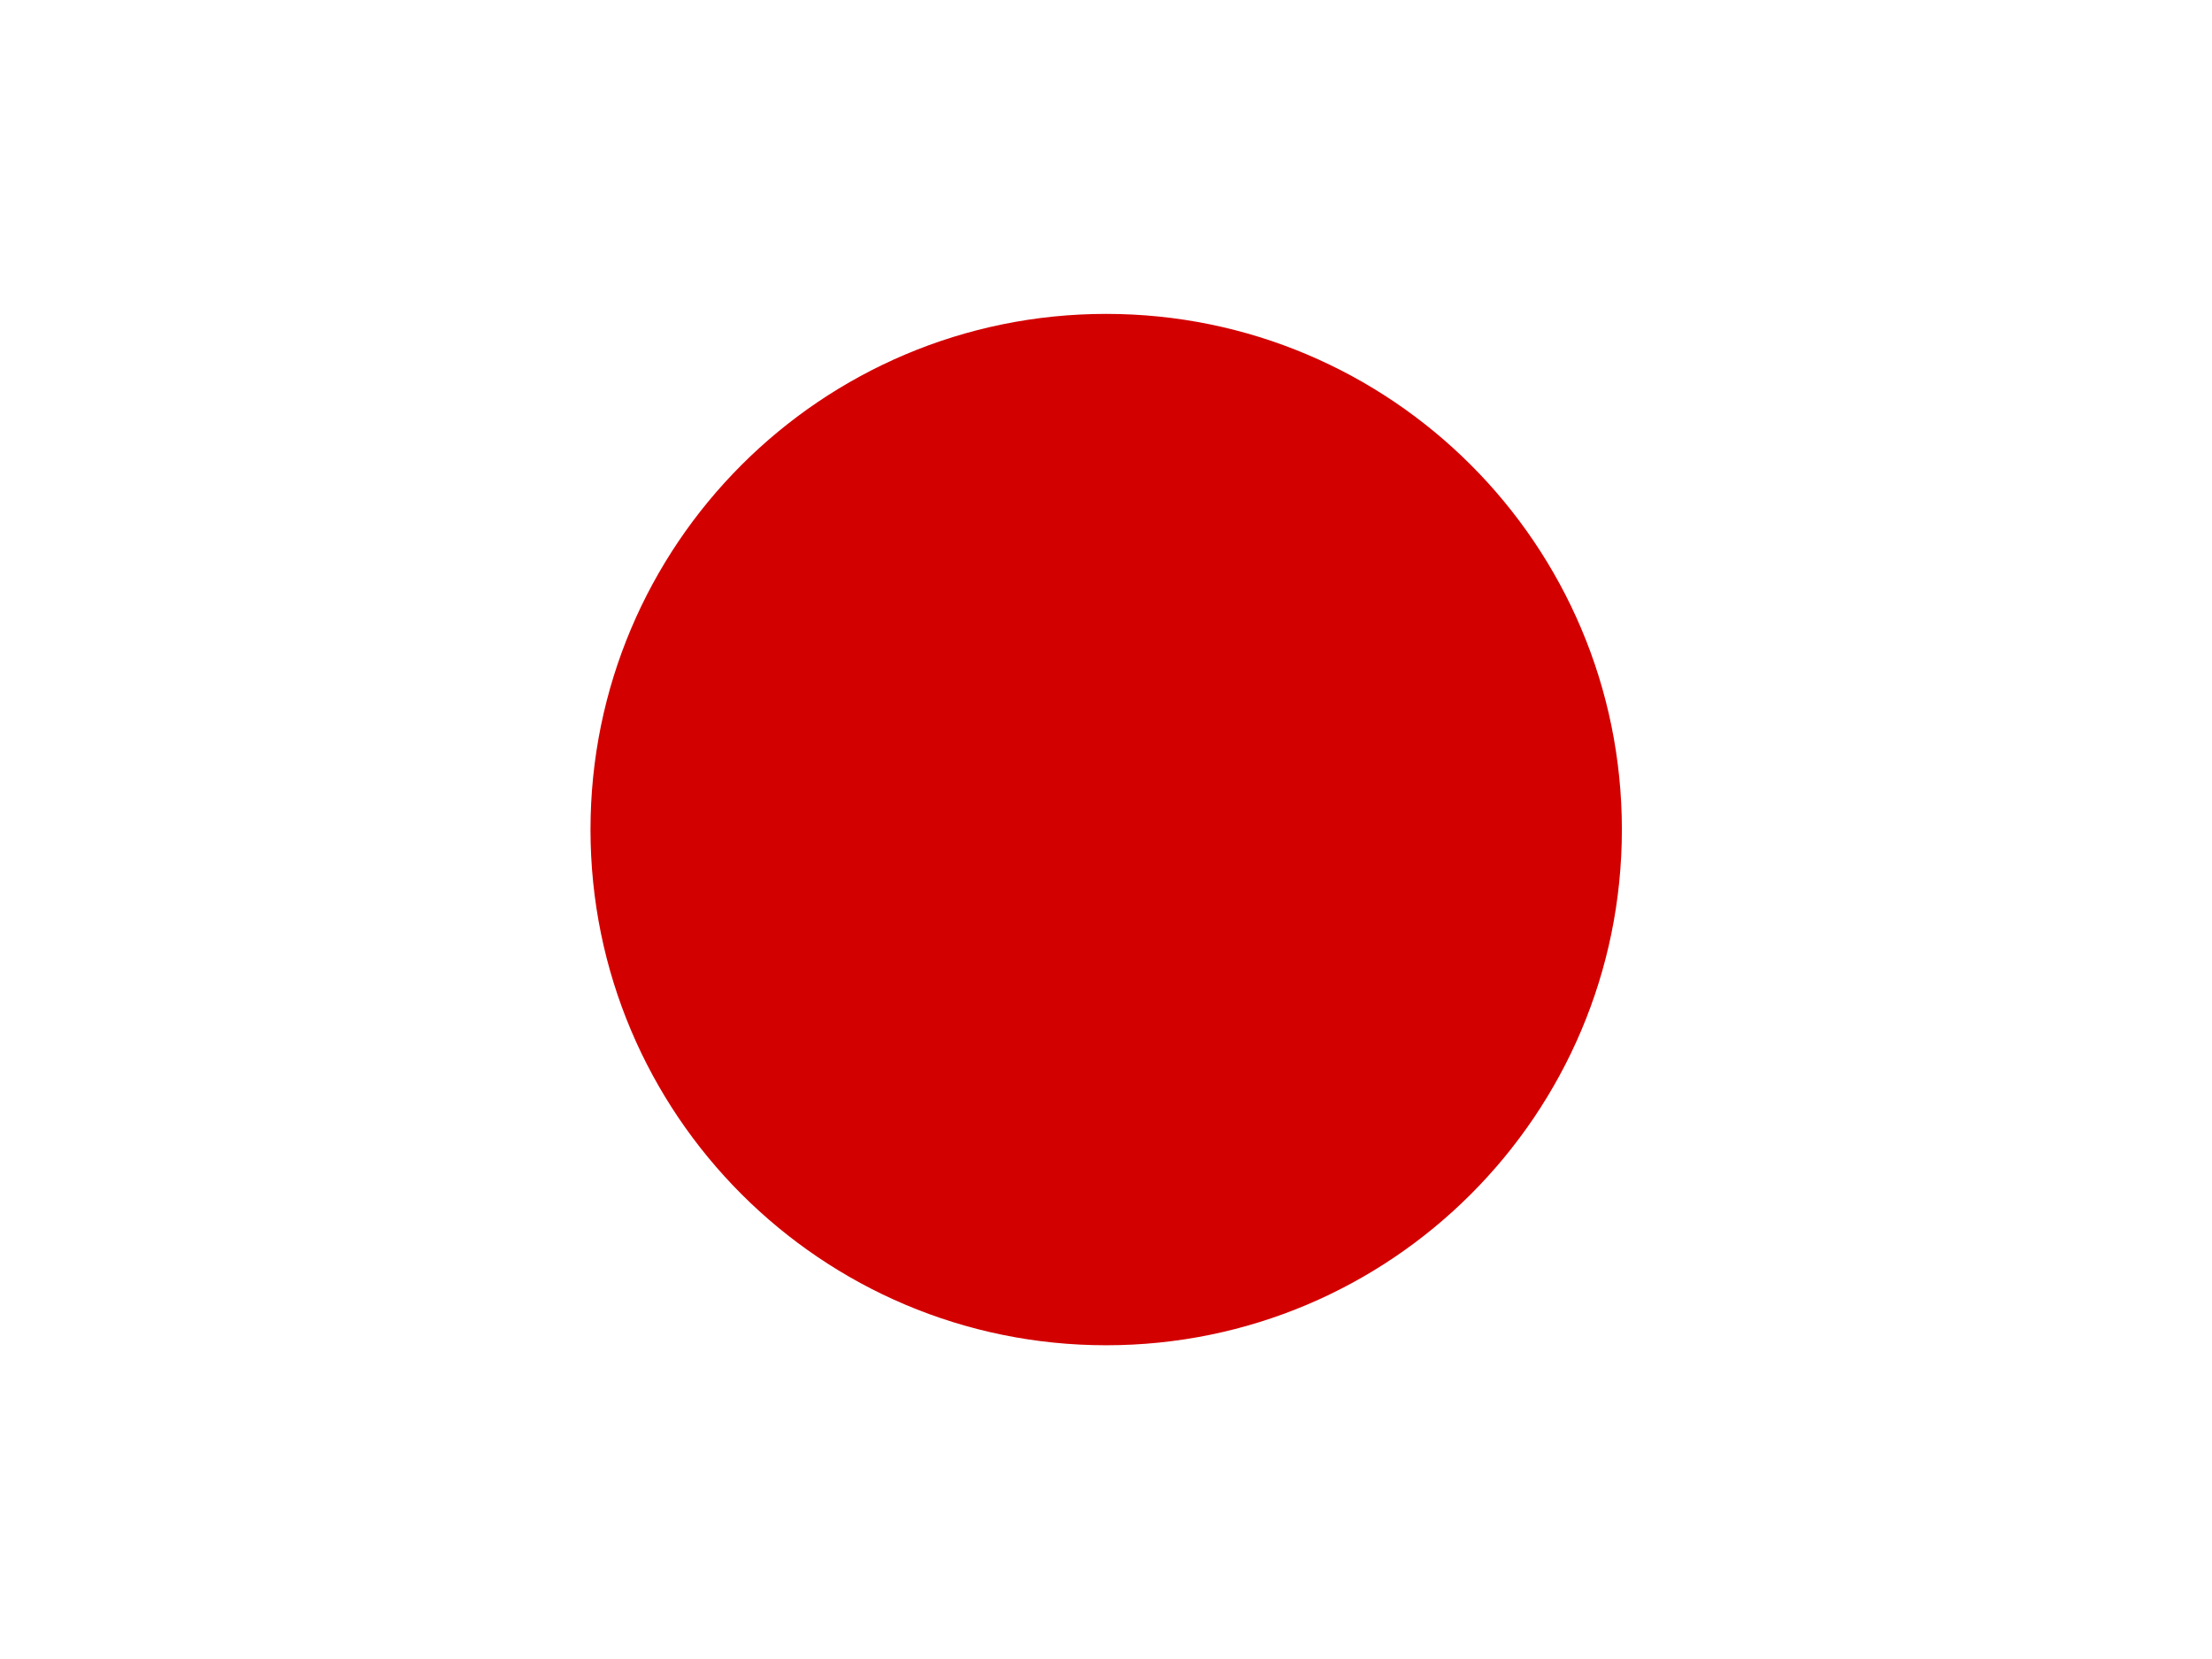
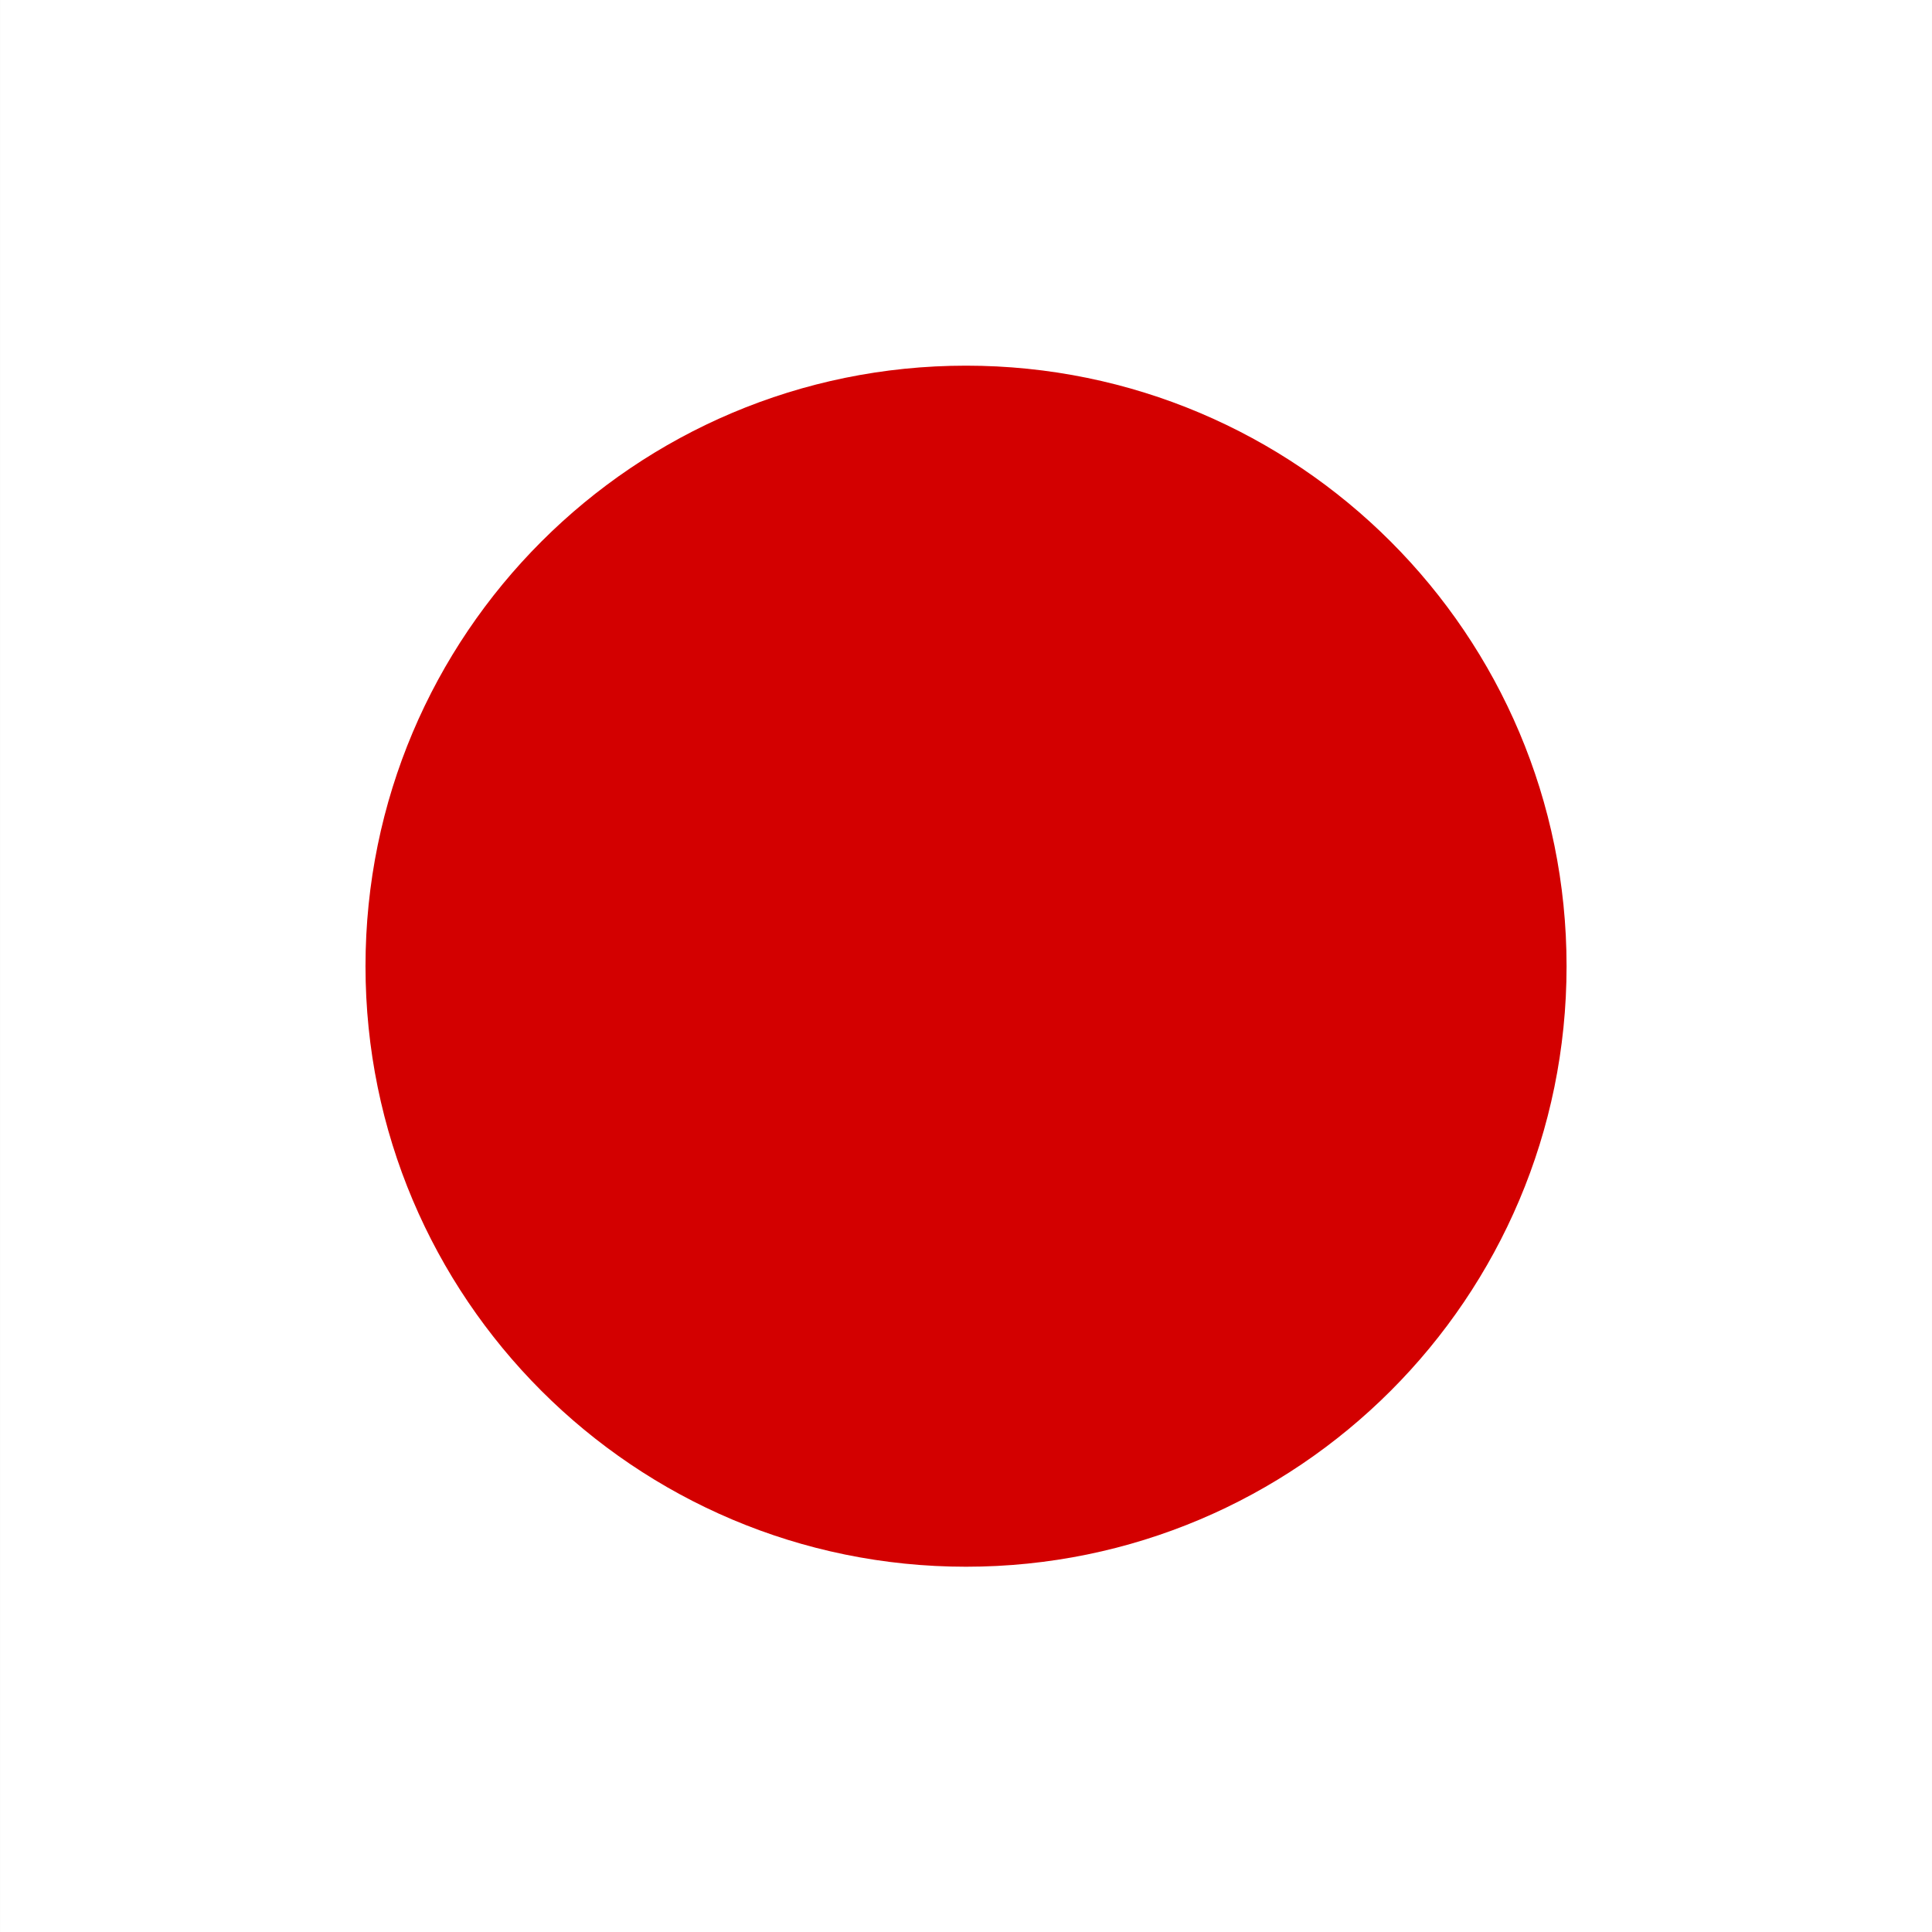
- <svg xmlns="http://www.w3.org/2000/svg" id="flag-icon-css-jp" viewBox="0 0 640 480">
+ <svg xmlns="http://www.w3.org/2000/svg" id="flag-icon-css-jp" viewBox="0 0 512 512">
  <defs>
    <clipPath id="a">
-       <path fill-opacity=".7" d="M-88 32h640v480H-88z" />
+       <path fill-opacity=".7" d="M177.2 0h708.6v708.7H177.2z" />
    </clipPath>
  </defs>
-   <g fill-rule="evenodd" stroke-width="1pt" clip-path="url(#a)" transform="translate(88 -32)">
-     <path fill="#fff" d="M-128 32h720v480h-720z" />
-     <circle cx="523.1" cy="344.1" r="194.9" fill="#d30000" transform="translate(-168.4 8.6) scale(.76554)" />
+   <g fill-rule="evenodd" stroke-width="1pt" clip-path="url(#a)" transform="translate(-128) scale(.72249)">
+     <path fill="#fff" d="M0 0h1063v708.7H0z" />
+     <circle cx="523.1" cy="344.1" r="194.9" fill="#d30000" transform="translate(-59.7 -34.5) scale(1.1302)" />
  </g>
</svg>
